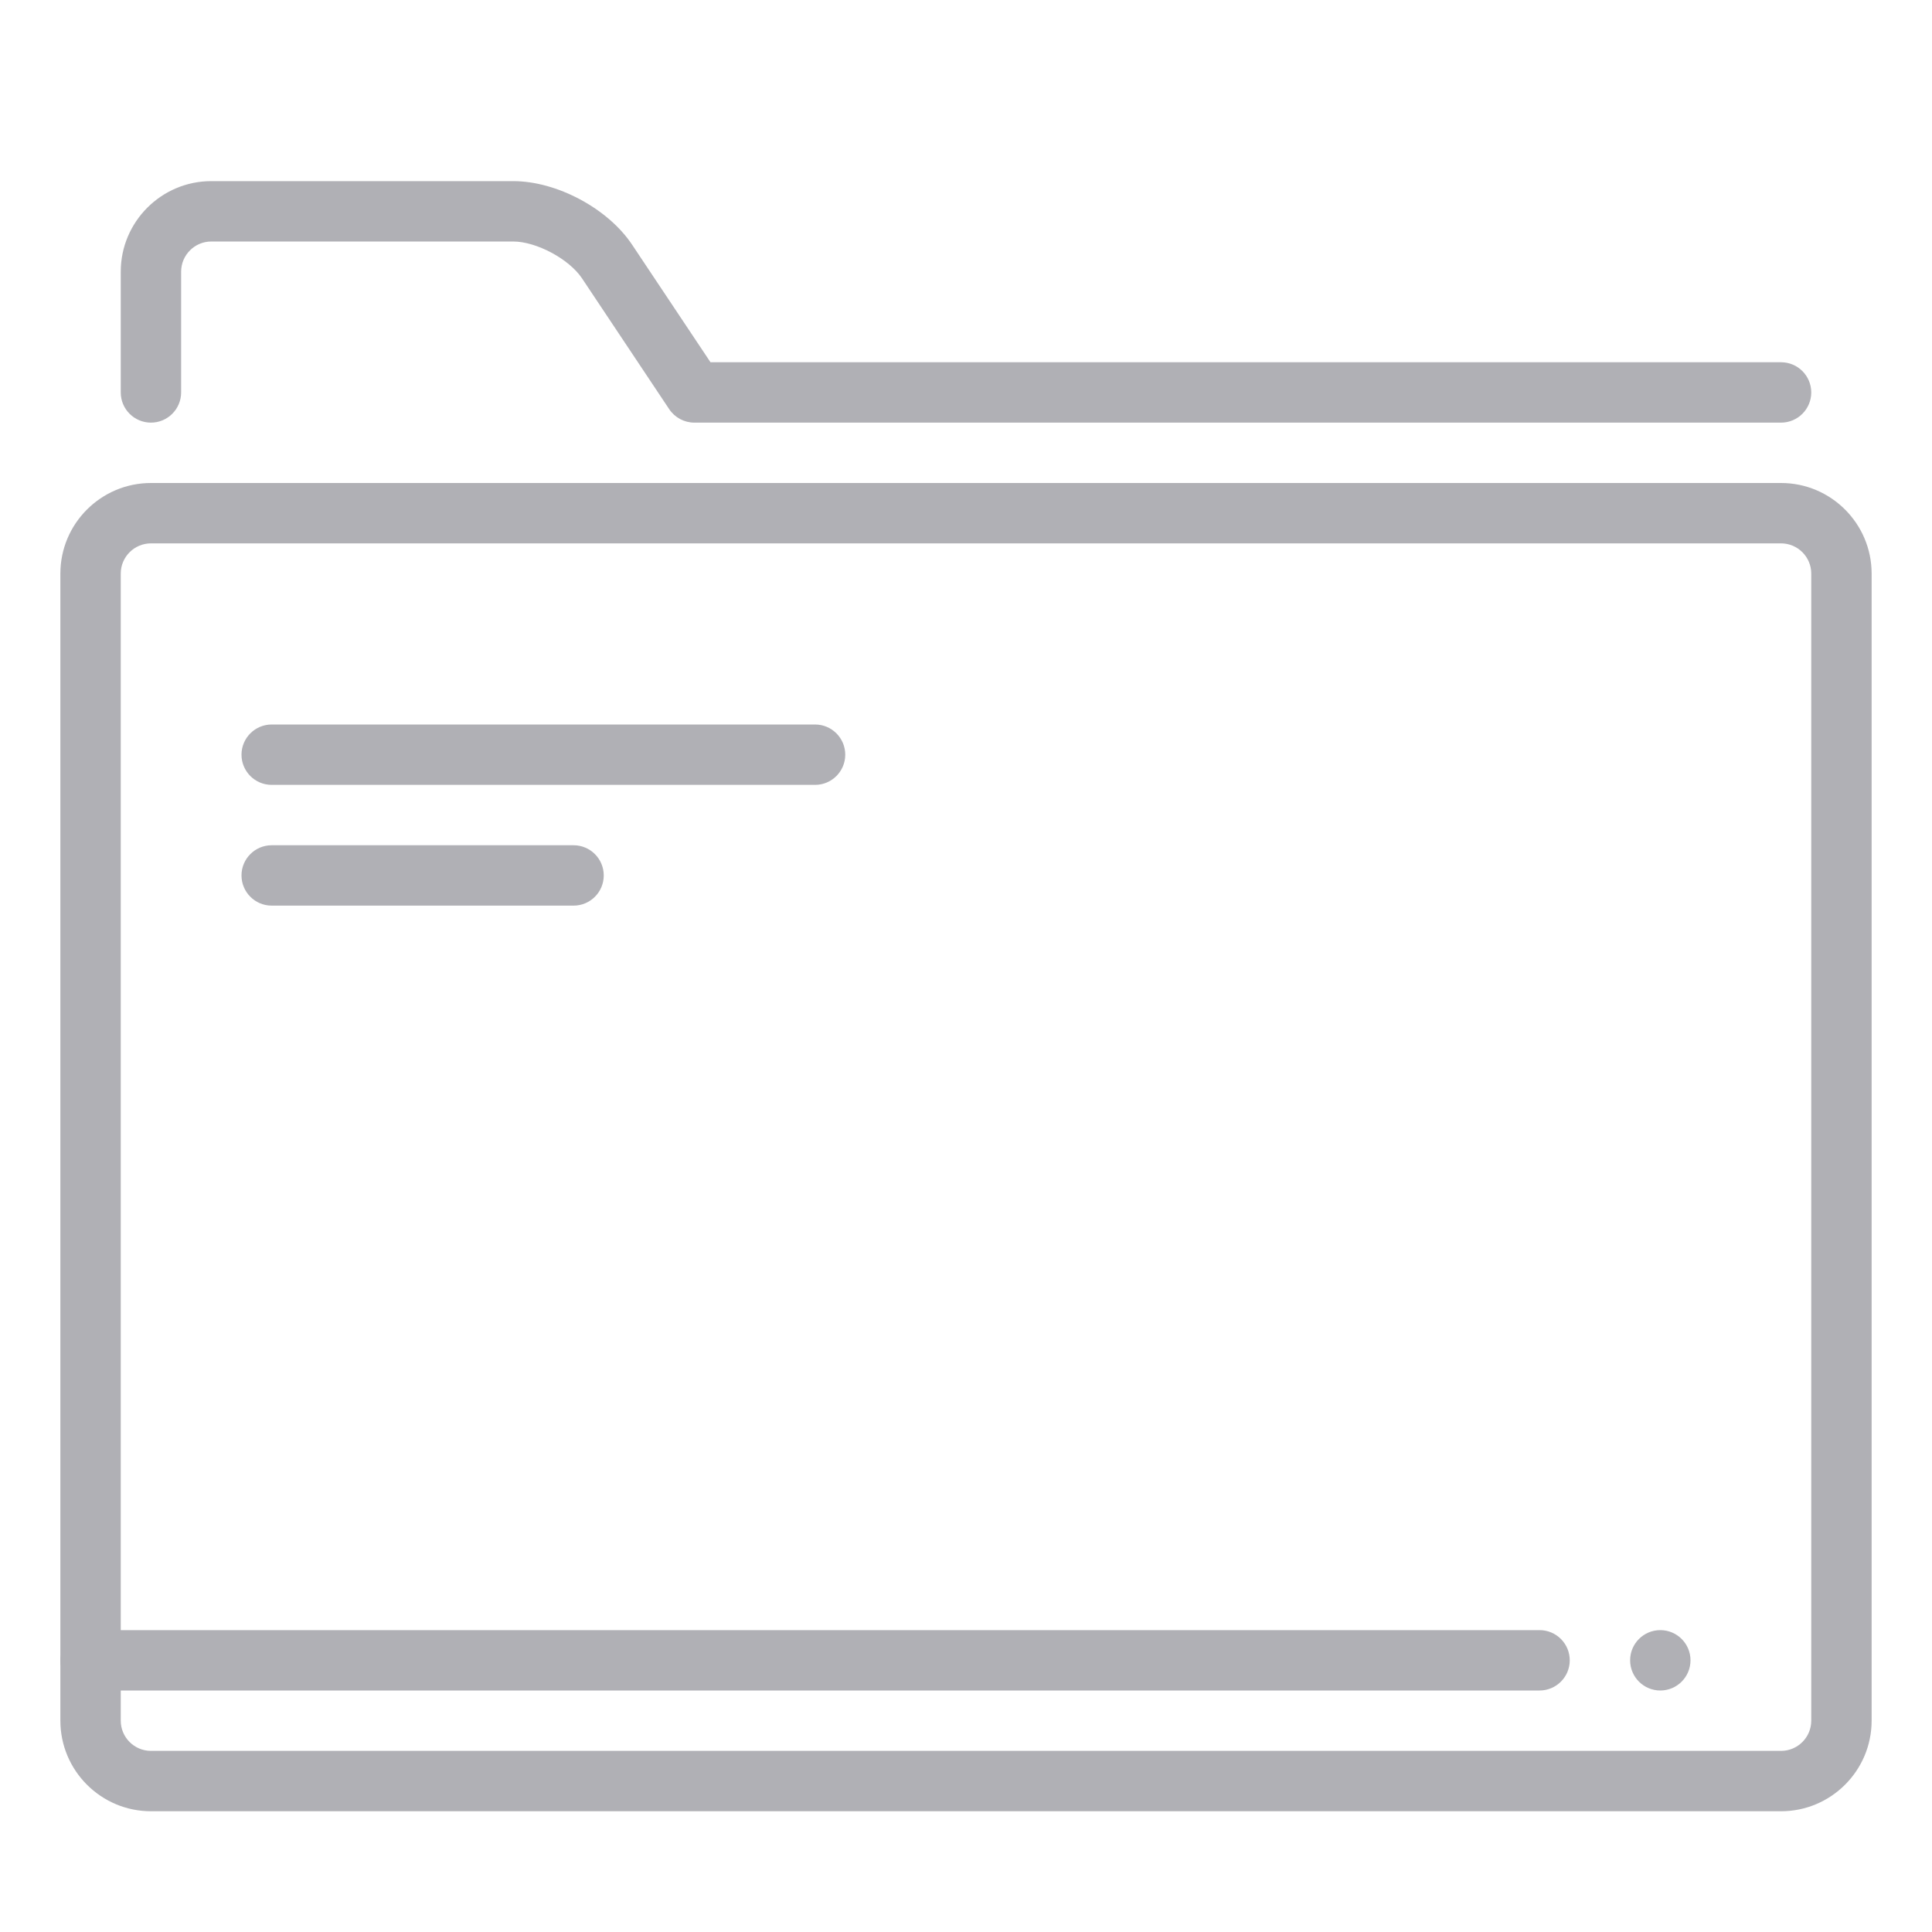
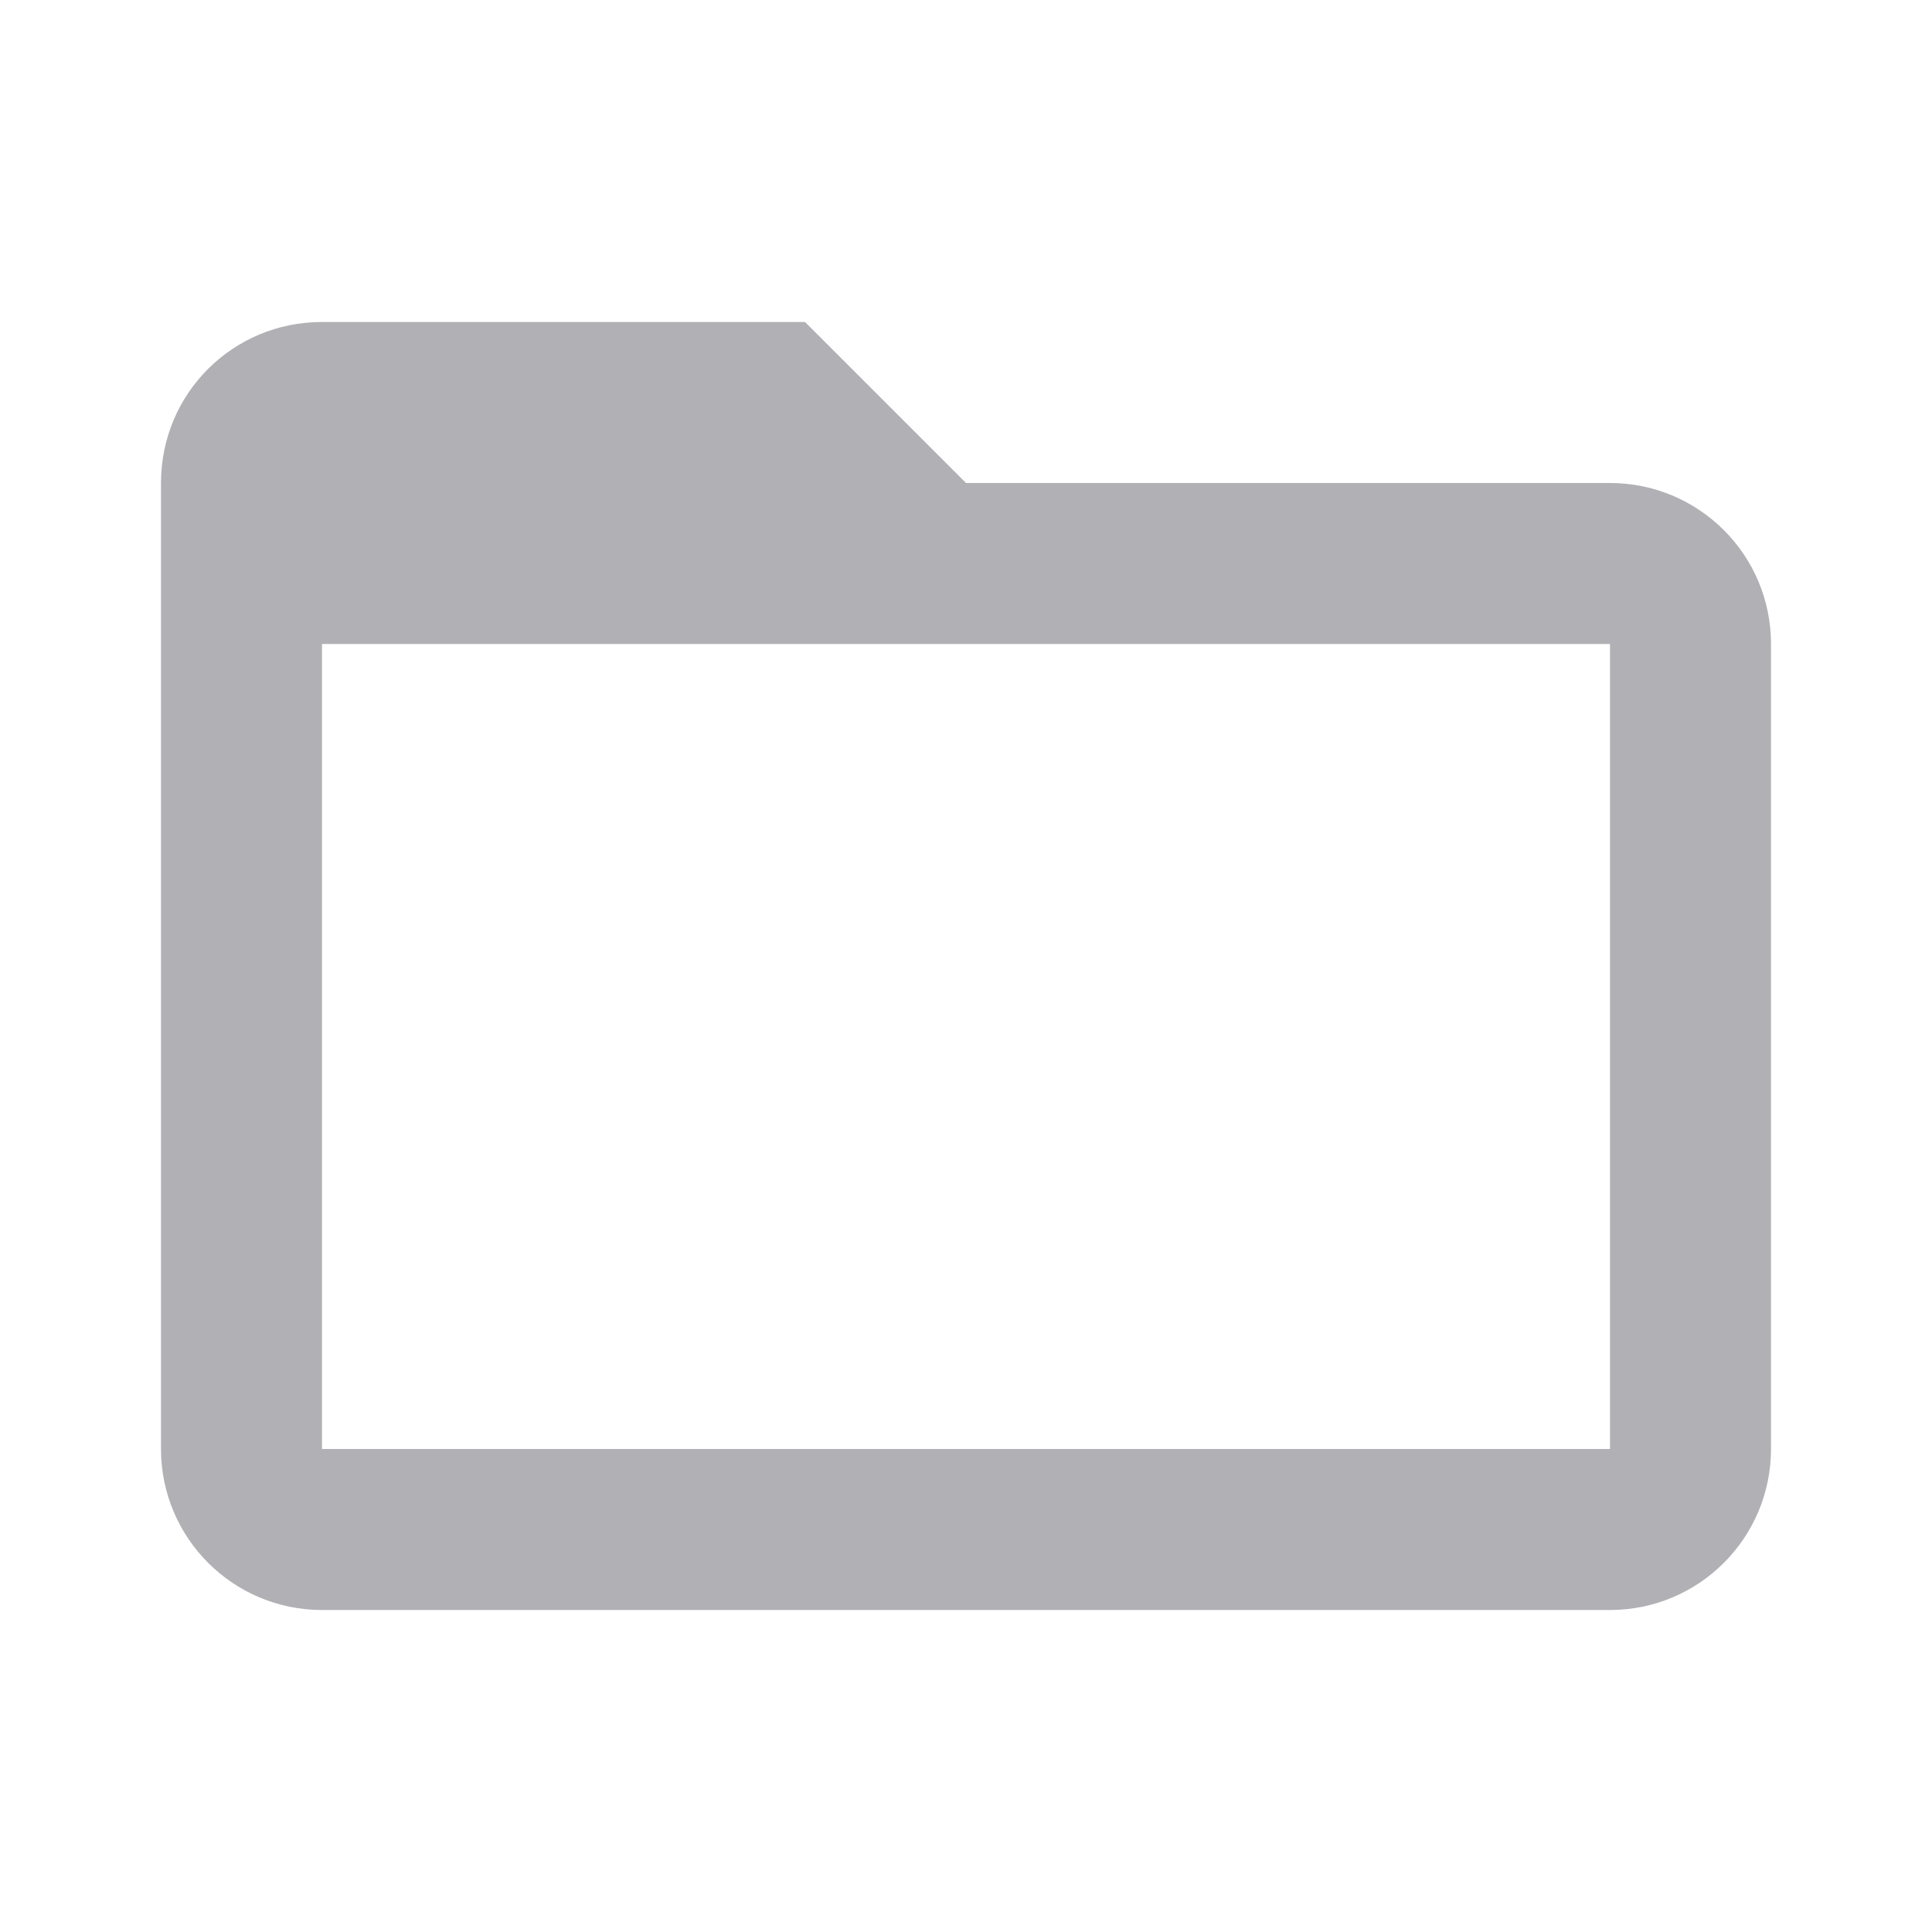
- <svg xmlns="http://www.w3.org/2000/svg" id="SvgjsSvg1013" width="288" height="288" version="1.1" xlink="http://www.w3.org/1999/xlink" svgjs="http://svgjs.com/svgjs">
-   <defs id="SvgjsDefs1014" />
-   <g id="SvgjsG1015">
-     <svg enable-background="new 0 0 32 32" viewBox="0 0 32 32" width="288" height="288">
-       <path fill="#b0b0b5" d="M29.5 7h-18c-.167 0-.323-.084-.416-.223L9.639 4.609C9.426 4.29 8.884 4 8.5 4h-5C3.224 4 3 4.225 3 4.5v2C3 6.776 2.776 7 2.5 7S2 6.776 2 6.5v-2C2 3.673 2.673 3 3.5 3h5c.723 0 1.571.453 1.971 1.055L11.768 6H29.5C29.776 6 30 6.224 30 6.5S29.776 7 29.5 7zM29.5 30h-27C1.673 30 1 29.327 1 28.5v-19C1 8.673 1.673 8 2.5 8h27C30.327 8 31 8.673 31 9.5v19C31 29.327 30.327 30 29.5 30zM2.5 9C2.224 9 2 9.225 2 9.5v19C2 28.775 2.224 29 2.5 29h27c.276 0 .5-.225.5-.5v-19C30 9.225 29.776 9 29.5 9H2.5z" class="color263238 svgShape" />
-       <path fill="#b0b0b5" d="M25.5 28h-24C1.224 28 1 27.776 1 27.5S1.224 27 1.5 27h24c.276 0 .5.224.5.5S25.776 28 25.5 28zM13.5 13h-9C4.224 13 4 12.776 4 12.5S4.224 12 4.5 12h9c.276 0 .5.224.5.5S13.776 13 13.5 13zM9.5 15h-5C4.224 15 4 14.776 4 14.5S4.224 14 4.5 14h5c.276 0 .5.224.5.5S9.776 15 9.5 15z" class="color263238 svgShape" />
-       <circle cx="27.5" cy="27.5" r=".5" fill="#b0b0b5" class="color263238 svgShape" />
-     </svg>
-   </g>
+ <svg xmlns="http://www.w3.org/2000/svg" viewBox="0 0 24 24">
+   <path fill="#b0b0b5" d="M20,18H4V8H20M20,6H12L10,4H4C2.89,4 2,4.89 2,6V18A2,2 0 0,0 4,20H20A2,2 0 0,0 22,18V8C22,6.89 21.1,6 20,6Z" />
</svg>
